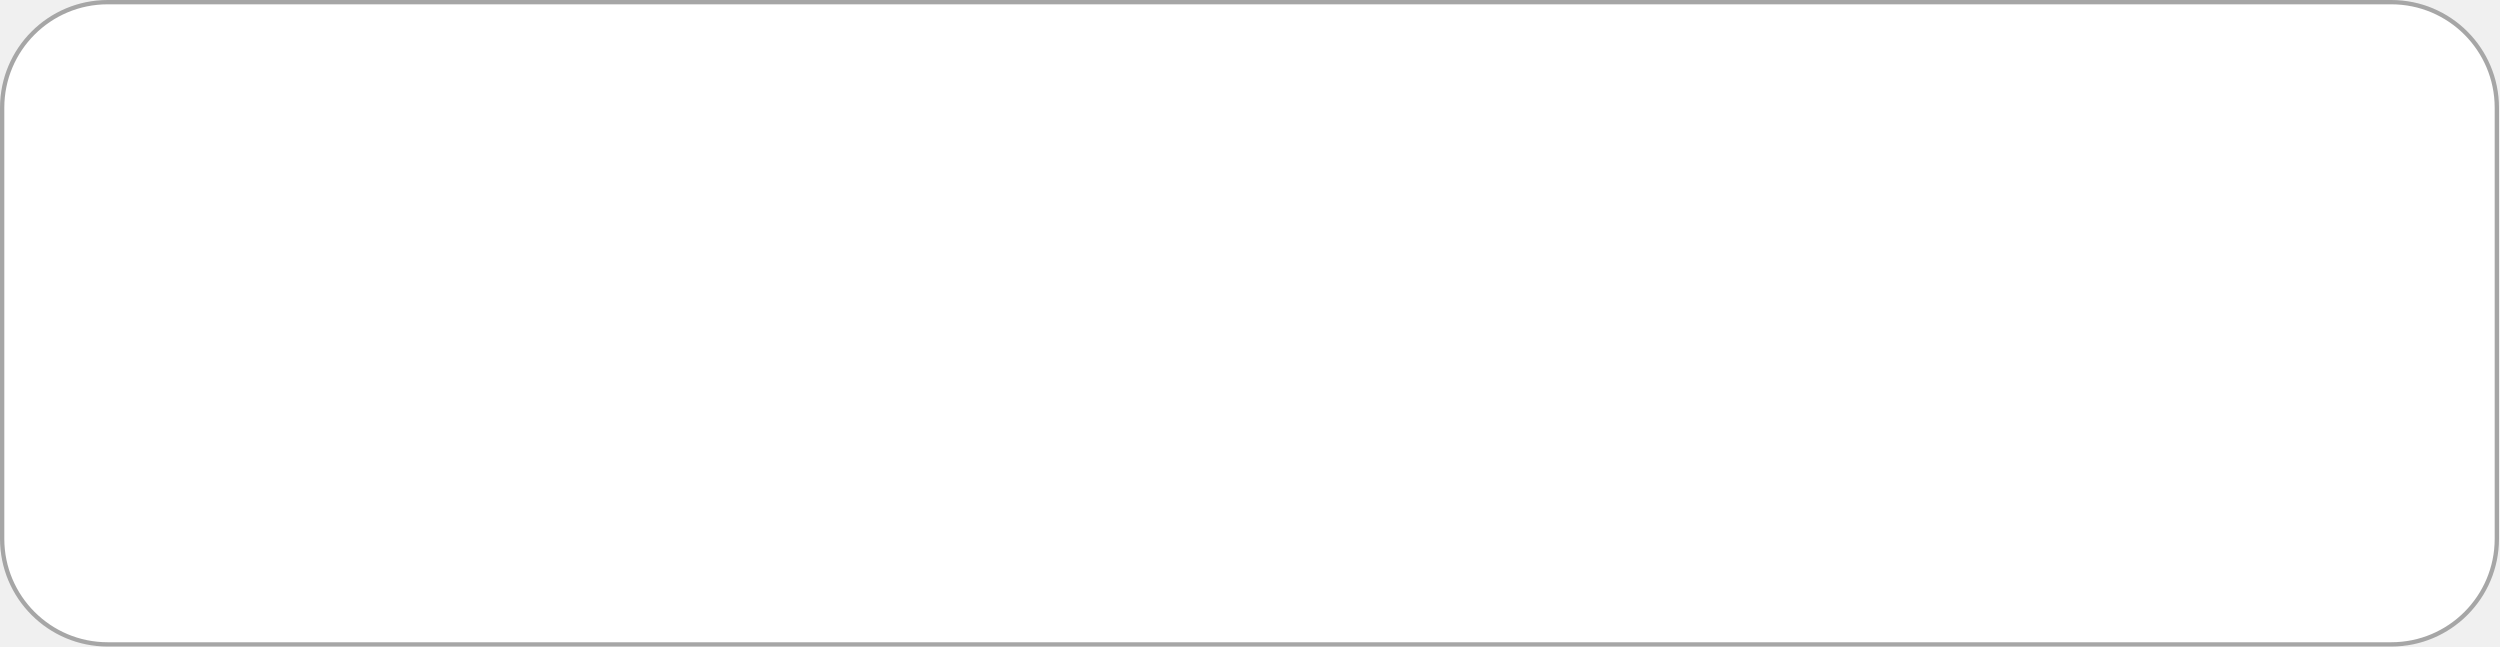
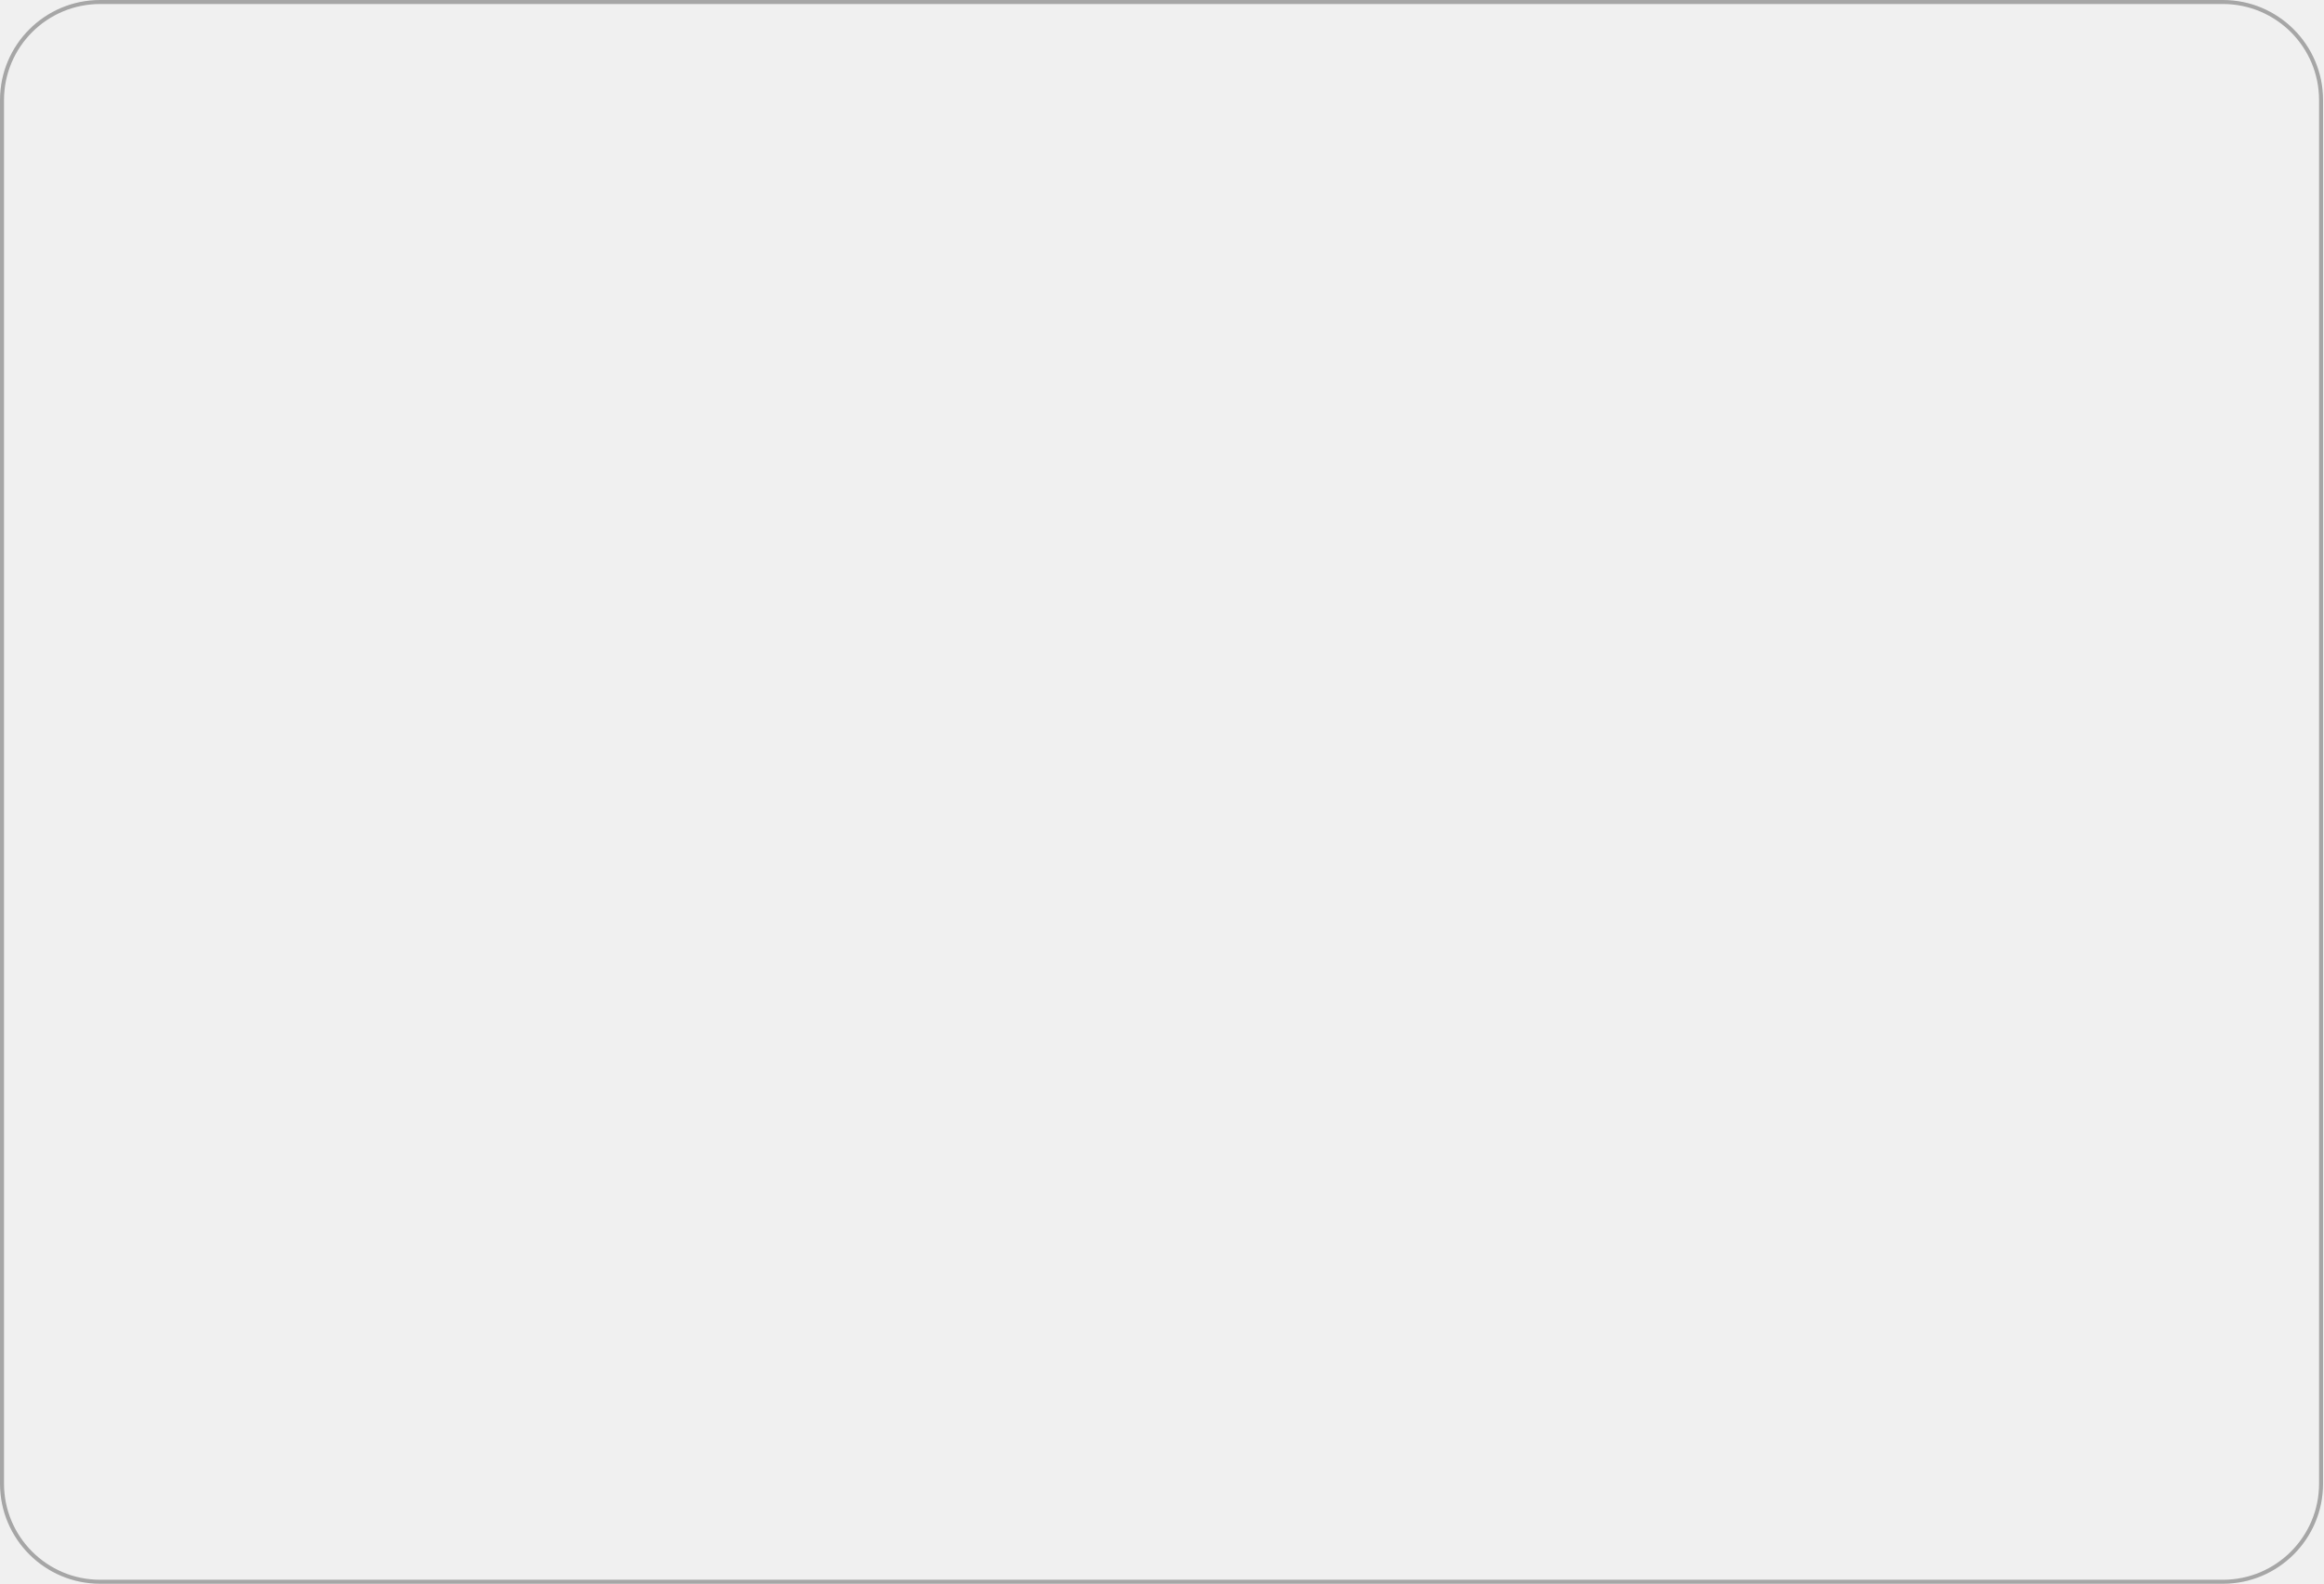
- <svg xmlns="http://www.w3.org/2000/svg" width="1160" height="300" viewBox="0 0 1160 300" fill="none">
-   <path d="M1 50C1 22.938 22.938 1 50 1H1110C1137.06 1 1159 22.938 1159 50V250C1159 277.062 1137.06 299 1110 299H50C22.938 299 1 277.062 1 250V50Z" fill="white" stroke="#A6A6A6" stroke-width="2" />
+ <svg xmlns="http://www.w3.org/2000/svg" width="1160" height="791" viewBox="0 0 1160 791" fill="none">
+   <path d="M1 50C1 22.938 22.938 1 50 1H1110C1137.06 1 1159 22.938 1159 50V741C1159 768.062 1137.06 790 1110 790H50C22.938 790 1 768.062 1 741V50Z" stroke="#A6A6A6" stroke-width="2" />
</svg>
